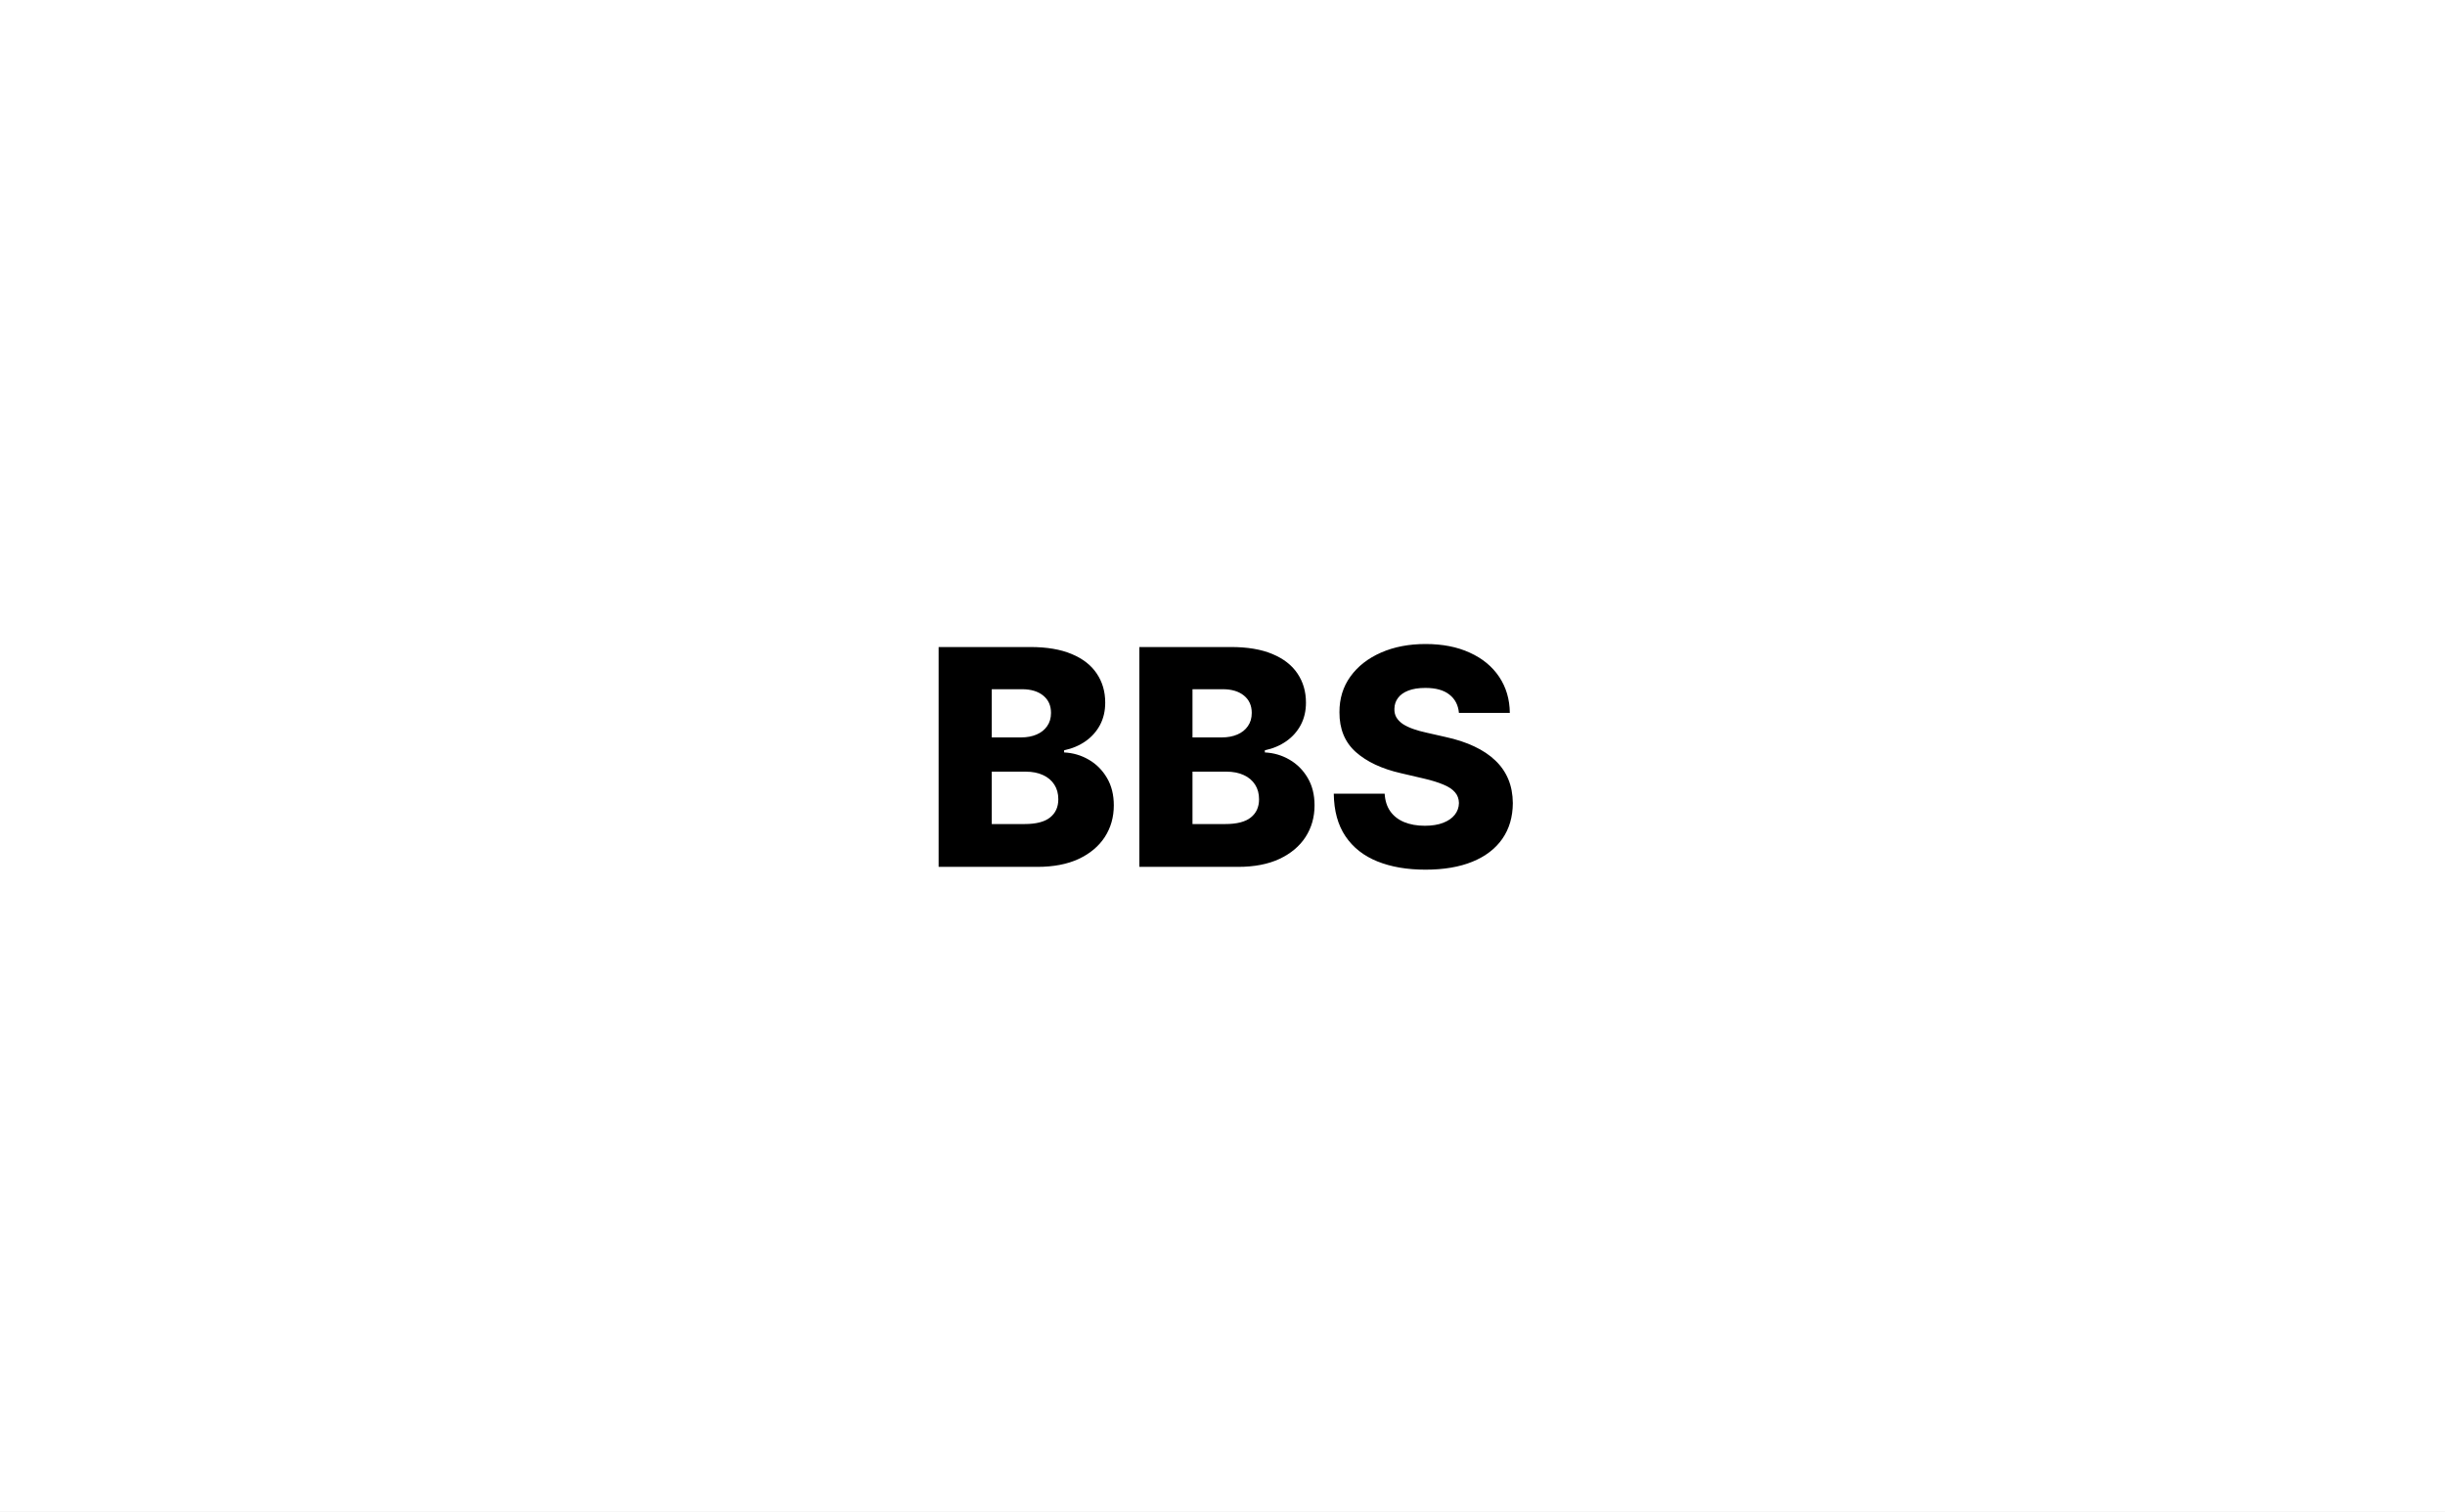
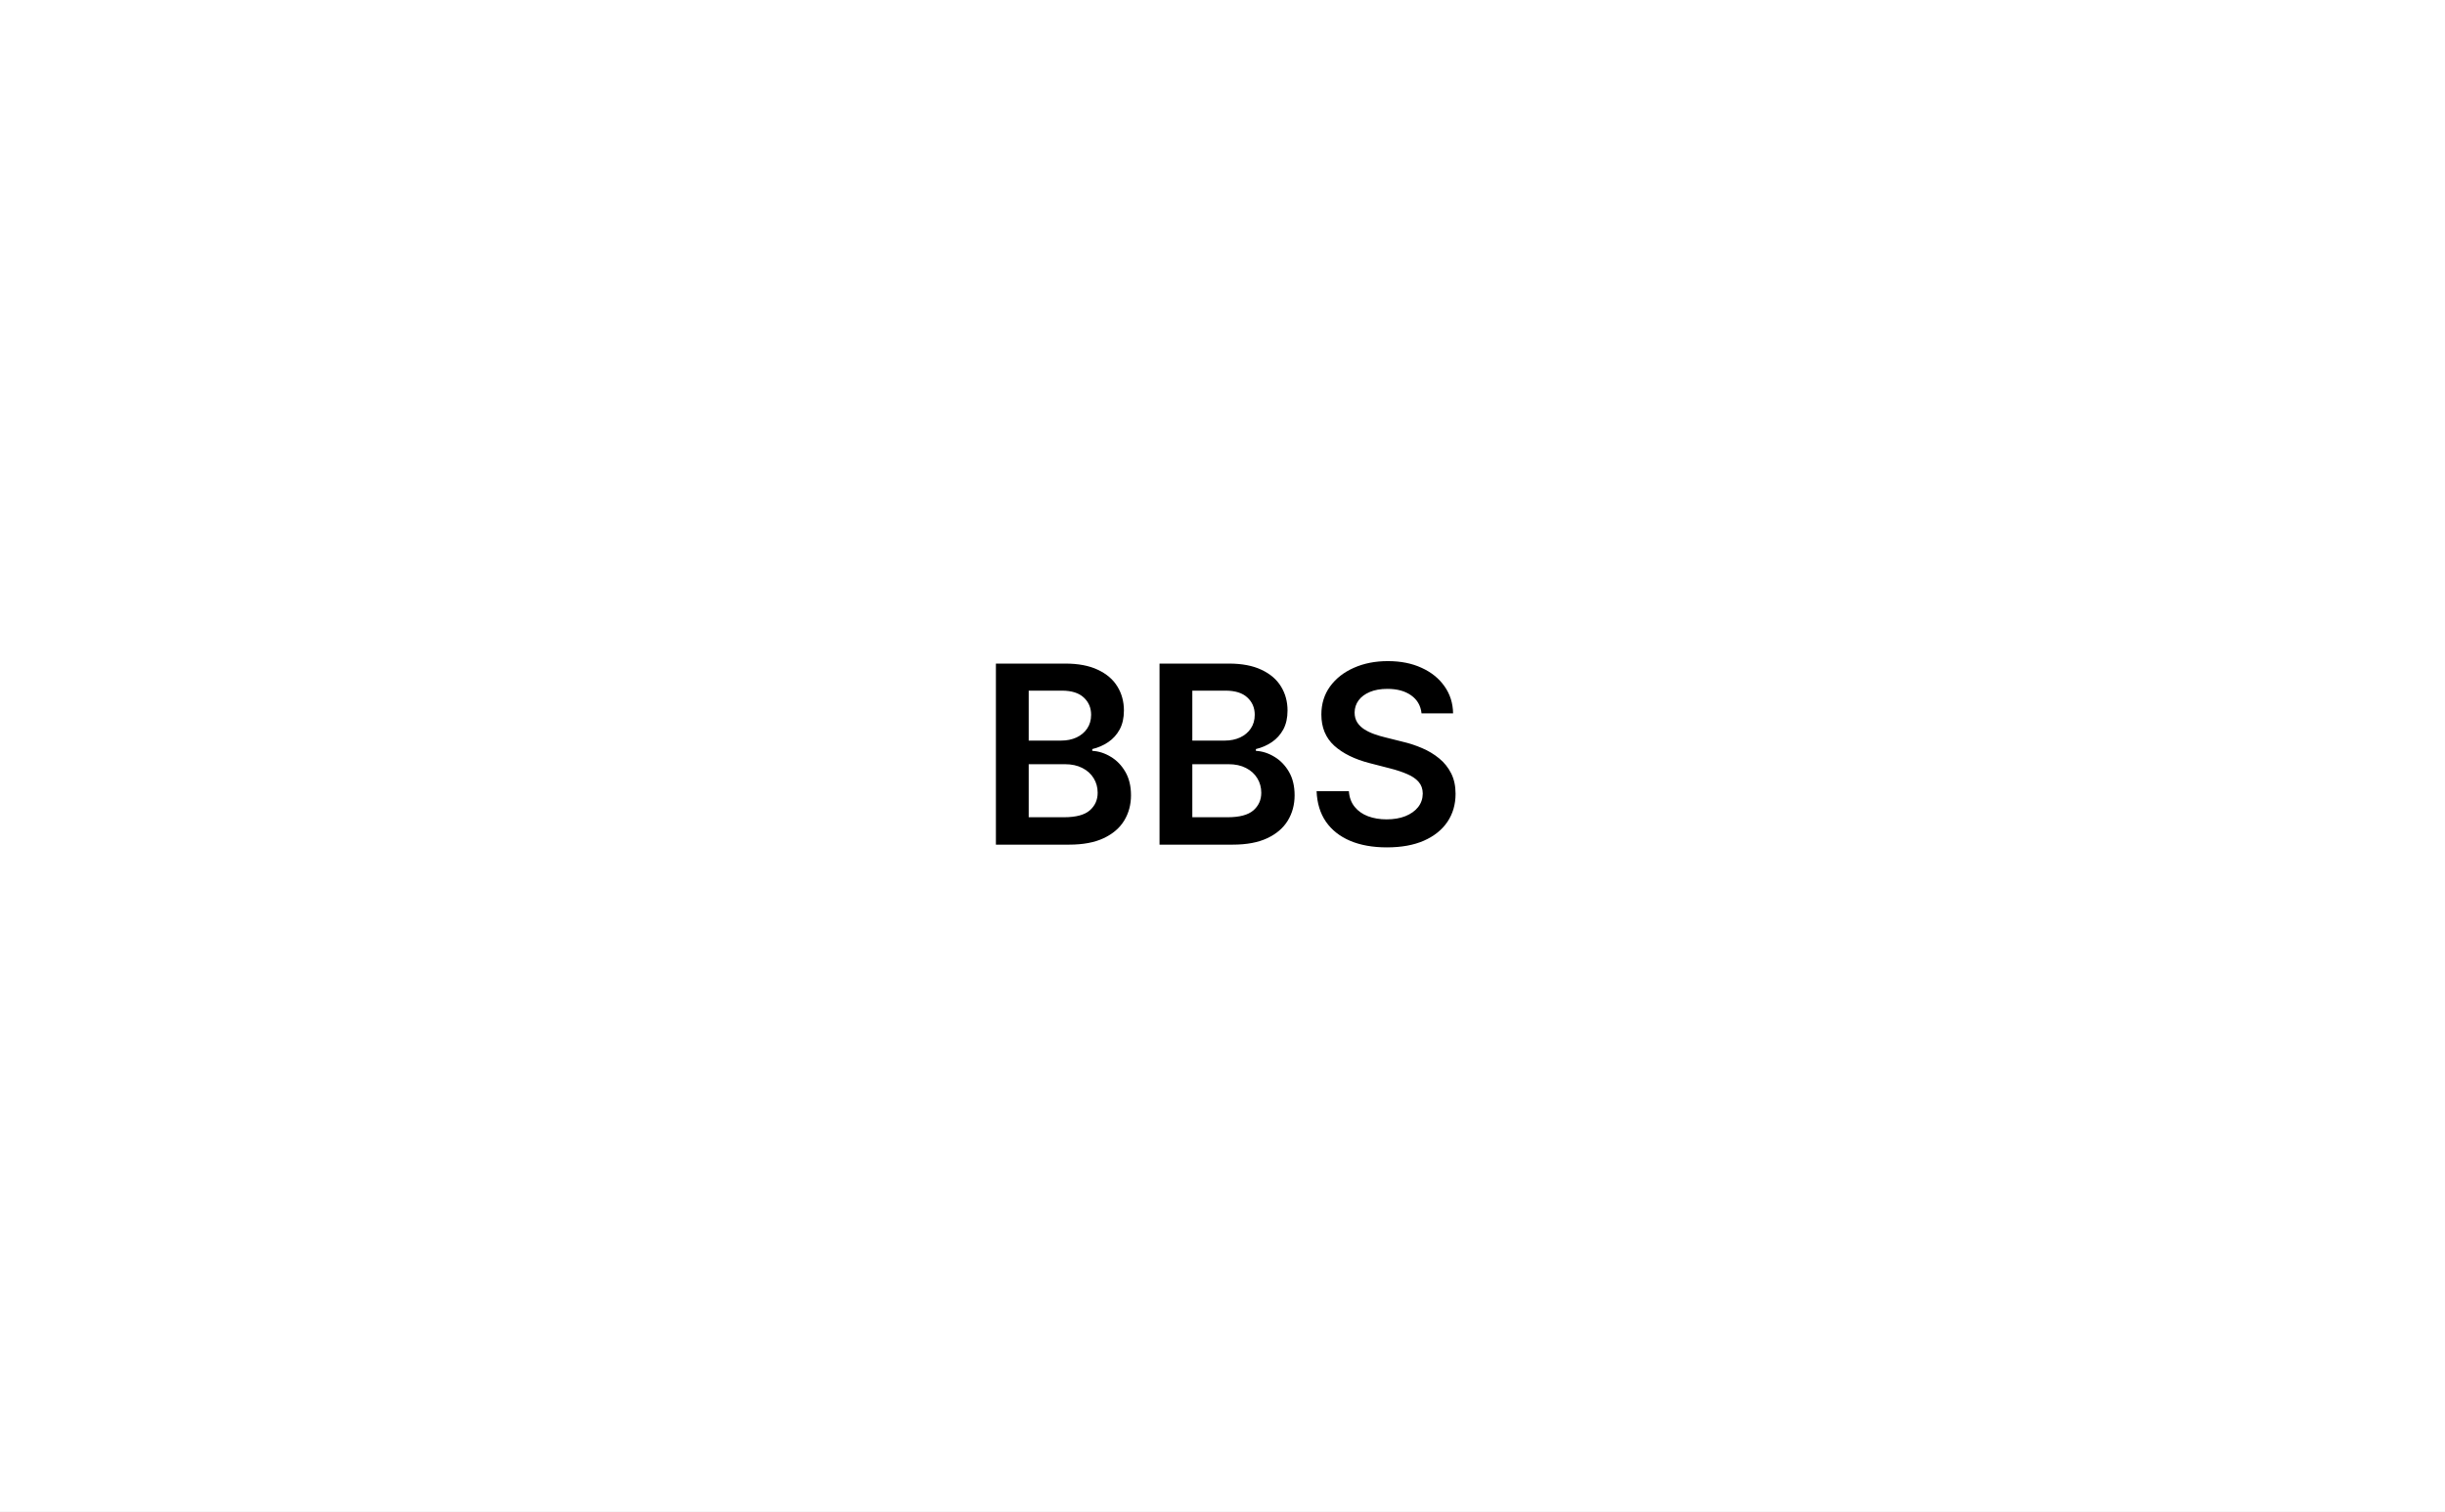
<svg xmlns="http://www.w3.org/2000/svg" width="275" height="170" viewBox="0 0 275 170" fill="none">
  <rect width="275" height="170" fill="white" />
-   <path d="M105.571 97.5V72.773H115.882C117.733 72.773 119.283 73.034 120.53 73.558C121.786 74.081 122.728 74.813 123.355 75.755C123.991 76.697 124.309 77.787 124.309 79.027C124.309 79.969 124.112 80.81 123.718 81.55C123.323 82.283 122.78 82.891 122.088 83.374C121.395 83.856 120.595 84.195 119.685 84.388V84.629C120.683 84.678 121.605 84.947 122.45 85.438C123.303 85.929 123.987 86.613 124.502 87.491C125.018 88.36 125.275 89.39 125.275 90.582C125.275 91.91 124.937 93.097 124.261 94.144C123.585 95.182 122.607 96.003 121.327 96.606C120.047 97.202 118.494 97.5 116.667 97.5H105.571ZM111.547 92.683H115.242C116.538 92.683 117.492 92.437 118.103 91.946C118.723 91.455 119.033 90.771 119.033 89.894C119.033 89.258 118.884 88.71 118.586 88.251C118.288 87.785 117.866 87.426 117.319 87.177C116.771 86.919 116.115 86.79 115.35 86.79H111.547V92.683ZM111.547 82.939H114.855C115.507 82.939 116.087 82.83 116.594 82.613C117.101 82.396 117.496 82.082 117.777 81.671C118.067 81.261 118.212 80.766 118.212 80.186C118.212 79.357 117.918 78.705 117.331 78.23C116.743 77.755 115.95 77.518 114.952 77.518H111.547V82.939ZM128.149 97.5V72.773H138.46C140.311 72.773 141.861 73.034 143.108 73.558C144.364 74.081 145.306 74.813 145.934 75.755C146.569 76.697 146.887 77.787 146.887 79.027C146.887 79.969 146.69 80.81 146.296 81.55C145.901 82.283 145.358 82.891 144.666 83.374C143.974 83.856 143.173 84.195 142.263 84.388V84.629C143.261 84.678 144.183 84.947 145.028 85.438C145.881 85.929 146.565 86.613 147.081 87.491C147.596 88.36 147.853 89.39 147.853 90.582C147.853 91.91 147.515 93.097 146.839 94.144C146.163 95.182 145.185 96.003 143.905 96.606C142.625 97.202 141.072 97.5 139.245 97.5H128.149ZM134.125 92.683H137.82C139.116 92.683 140.07 92.437 140.681 91.946C141.301 91.455 141.611 90.771 141.611 89.894C141.611 89.258 141.462 88.71 141.164 88.251C140.867 87.785 140.444 87.426 139.897 87.177C139.349 86.919 138.693 86.79 137.929 86.79H134.125V92.683ZM134.125 82.939H137.434C138.086 82.939 138.665 82.83 139.172 82.613C139.679 82.396 140.074 82.082 140.355 81.671C140.645 81.261 140.79 80.766 140.79 80.186C140.79 79.357 140.496 78.705 139.909 78.23C139.321 77.755 138.528 77.518 137.53 77.518H134.125V82.939ZM164.093 80.186C164.012 79.301 163.654 78.612 163.018 78.121C162.39 77.622 161.493 77.373 160.326 77.373C159.553 77.373 158.909 77.474 158.394 77.675C157.879 77.876 157.492 78.154 157.235 78.508C156.977 78.854 156.844 79.252 156.836 79.703C156.82 80.073 156.893 80.399 157.054 80.681C157.223 80.963 157.464 81.212 157.778 81.43C158.1 81.639 158.486 81.824 158.937 81.985C159.388 82.146 159.895 82.287 160.458 82.408L162.583 82.891C163.807 83.156 164.886 83.51 165.819 83.953C166.761 84.396 167.55 84.923 168.186 85.535C168.83 86.147 169.317 86.851 169.647 87.648C169.977 88.445 170.146 89.338 170.154 90.328C170.146 91.89 169.751 93.23 168.971 94.349C168.19 95.468 167.067 96.325 165.602 96.921C164.145 97.516 162.386 97.814 160.326 97.814C158.257 97.814 156.454 97.504 154.917 96.884C153.379 96.264 152.184 95.323 151.331 94.059C150.477 92.795 150.039 91.197 150.015 89.266H155.738C155.786 90.062 155.999 90.727 156.377 91.258C156.756 91.789 157.275 92.192 157.935 92.465C158.603 92.739 159.376 92.876 160.253 92.876C161.058 92.876 161.742 92.767 162.306 92.55C162.877 92.332 163.316 92.031 163.622 91.644C163.928 91.258 164.085 90.815 164.093 90.316C164.085 89.849 163.94 89.451 163.658 89.121C163.376 88.783 162.942 88.493 162.354 88.251C161.775 88.002 161.034 87.772 160.132 87.563L157.549 86.96C155.408 86.469 153.721 85.676 152.49 84.581C151.258 83.478 150.646 81.989 150.654 80.114C150.646 78.584 151.057 77.244 151.886 76.093C152.715 74.942 153.862 74.044 155.327 73.401C156.792 72.757 158.462 72.435 160.338 72.435C162.253 72.435 163.916 72.761 165.324 73.413C166.741 74.057 167.84 74.962 168.62 76.129C169.401 77.296 169.8 78.649 169.816 80.186H164.093Z" fill="black" />
+   <path d="M112.014 95V74.636H119.81C121.281 74.636 122.504 74.868 123.479 75.332C124.46 75.79 125.192 76.416 125.676 77.212C126.167 78.007 126.412 78.909 126.412 79.916C126.412 80.745 126.253 81.454 125.935 82.044C125.617 82.627 125.189 83.101 124.652 83.466C124.115 83.831 123.515 84.092 122.852 84.251V84.45C123.575 84.49 124.268 84.712 124.931 85.117C125.6 85.514 126.147 86.078 126.571 86.807C126.995 87.536 127.208 88.418 127.208 89.452C127.208 90.506 126.952 91.454 126.442 92.296C125.932 93.131 125.163 93.79 124.135 94.274C123.108 94.758 121.815 95 120.257 95H112.014ZM115.703 91.918H119.671C121.01 91.918 121.974 91.662 122.564 91.152C123.161 90.635 123.459 89.972 123.459 89.163C123.459 88.56 123.31 88.017 123.012 87.533C122.713 87.042 122.289 86.658 121.739 86.379C121.189 86.094 120.532 85.952 119.77 85.952H115.703V91.918ZM115.703 83.297H119.352C119.989 83.297 120.562 83.181 121.073 82.949C121.583 82.71 121.984 82.376 122.276 81.945C122.574 81.507 122.723 80.99 122.723 80.394C122.723 79.605 122.445 78.955 121.888 78.445C121.338 77.934 120.519 77.679 119.432 77.679H115.703V83.297ZM130.417 95V74.636H138.212C139.684 74.636 140.907 74.868 141.881 75.332C142.862 75.79 143.595 76.416 144.079 77.212C144.569 78.007 144.814 78.909 144.814 79.916C144.814 80.745 144.655 81.454 144.337 82.044C144.019 82.627 143.591 83.101 143.055 83.466C142.518 83.831 141.918 84.092 141.255 84.251V84.45C141.977 84.49 142.67 84.712 143.333 85.117C144.002 85.514 144.549 86.078 144.974 86.807C145.398 87.536 145.61 88.418 145.61 89.452C145.61 90.506 145.355 91.454 144.844 92.296C144.334 93.131 143.565 93.79 142.537 94.274C141.51 94.758 140.217 95 138.66 95H130.417ZM134.106 91.918H138.073C139.412 91.918 140.376 91.662 140.966 91.152C141.563 90.635 141.861 89.972 141.861 89.163C141.861 88.56 141.712 88.017 141.414 87.533C141.116 87.042 140.691 86.658 140.141 86.379C139.591 86.094 138.935 85.952 138.172 85.952H134.106V91.918ZM134.106 83.297H137.755C138.391 83.297 138.965 83.181 139.475 82.949C139.985 82.71 140.386 82.376 140.678 81.945C140.976 81.507 141.126 80.99 141.126 80.394C141.126 79.605 140.847 78.955 140.29 78.445C139.74 77.934 138.921 77.679 137.834 77.679H134.106V83.297ZM159.886 80.234C159.793 79.366 159.402 78.69 158.713 78.206C158.03 77.722 157.142 77.48 156.048 77.48C155.279 77.48 154.619 77.596 154.069 77.828C153.519 78.06 153.098 78.375 152.806 78.773C152.515 79.171 152.365 79.624 152.359 80.135C152.359 80.559 152.455 80.927 152.647 81.239C152.846 81.55 153.115 81.815 153.453 82.034C153.791 82.246 154.165 82.425 154.576 82.571C154.987 82.717 155.401 82.84 155.819 82.939L157.728 83.416C158.497 83.595 159.236 83.837 159.945 84.142C160.661 84.447 161.301 84.831 161.865 85.296C162.435 85.76 162.885 86.32 163.217 86.976C163.548 87.632 163.714 88.401 163.714 89.283C163.714 90.476 163.409 91.526 162.799 92.435C162.189 93.336 161.308 94.042 160.154 94.553C159.008 95.056 157.619 95.308 155.988 95.308C154.404 95.308 153.028 95.063 151.862 94.572C150.702 94.082 149.794 93.366 149.137 92.425C148.488 91.483 148.136 90.337 148.083 88.984H151.713C151.766 89.694 151.984 90.284 152.369 90.754C152.753 91.225 153.254 91.576 153.87 91.808C154.493 92.04 155.189 92.156 155.958 92.156C156.76 92.156 157.463 92.037 158.066 91.798C158.676 91.553 159.153 91.215 159.498 90.784C159.843 90.347 160.018 89.836 160.025 89.253C160.018 88.722 159.863 88.285 159.558 87.94C159.253 87.589 158.825 87.297 158.275 87.065C157.731 86.827 157.095 86.615 156.366 86.429L154.049 85.832C152.372 85.401 151.046 84.749 150.072 83.874C149.104 82.992 148.62 81.822 148.62 80.364C148.62 79.164 148.945 78.113 149.595 77.212C150.251 76.31 151.142 75.611 152.269 75.114C153.396 74.61 154.672 74.358 156.097 74.358C157.543 74.358 158.809 74.61 159.896 75.114C160.99 75.611 161.848 76.303 162.471 77.192C163.094 78.073 163.416 79.088 163.436 80.234H159.886Z" fill="black" />
</svg>
